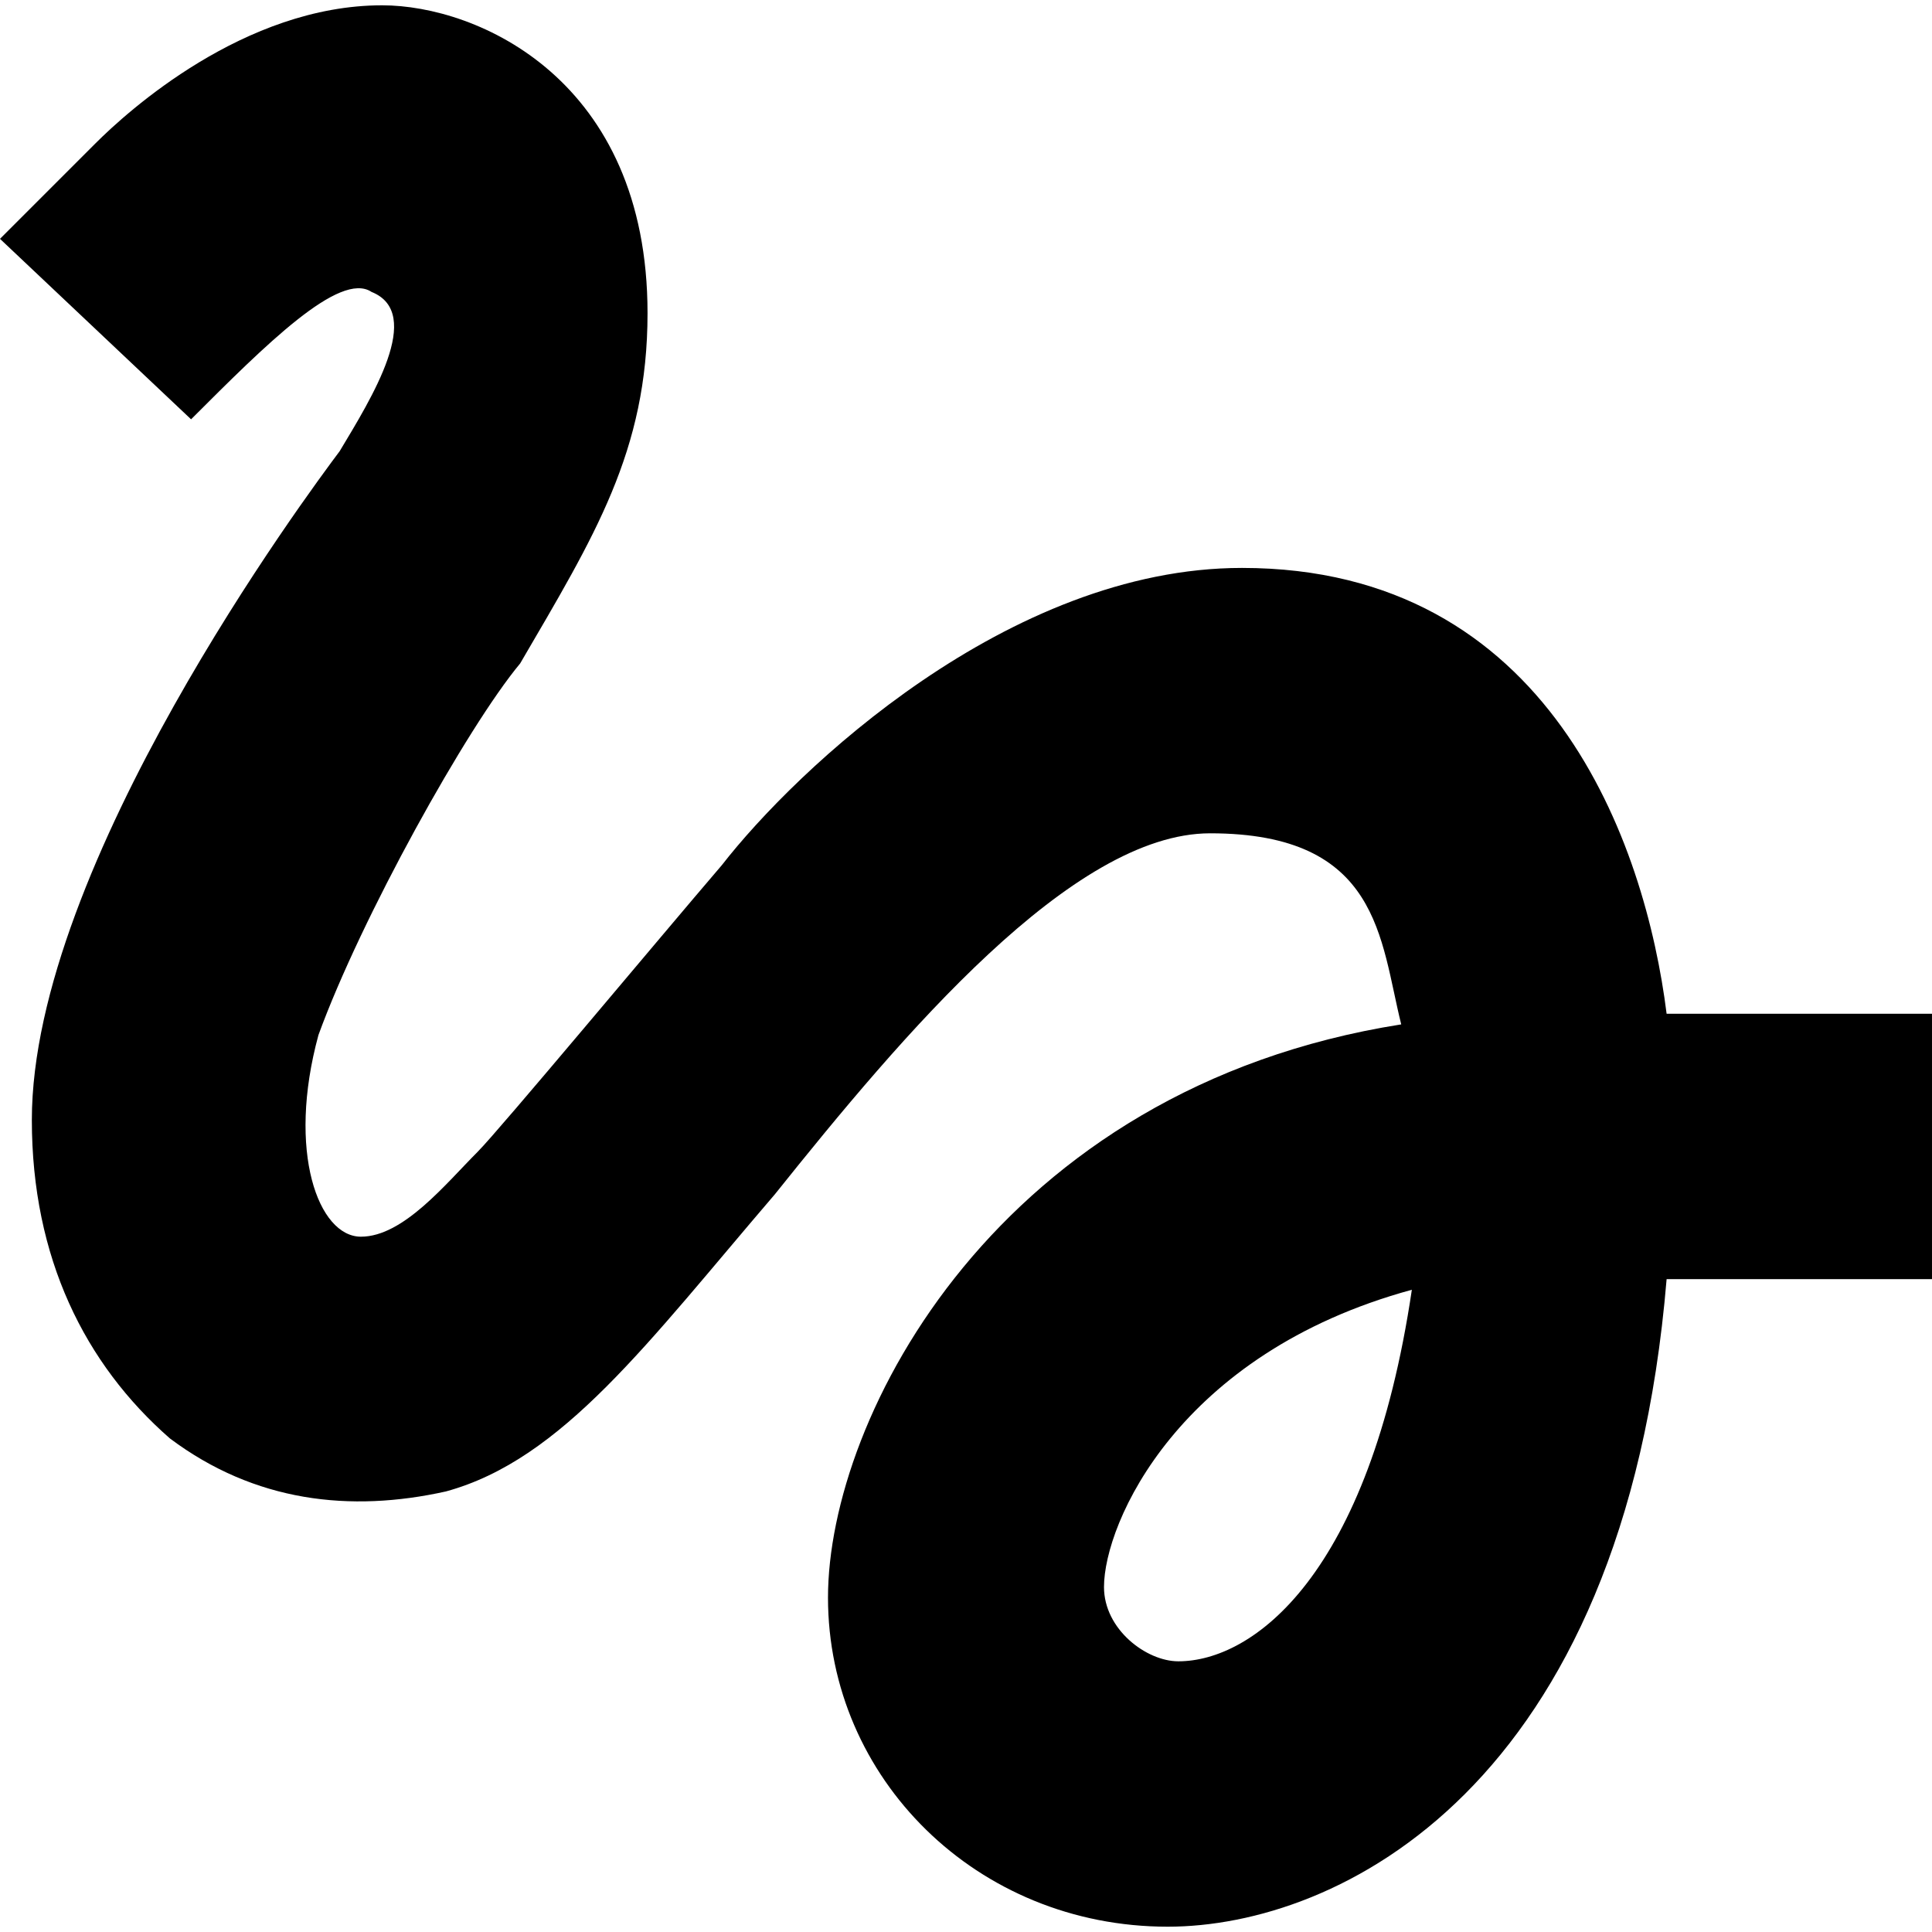
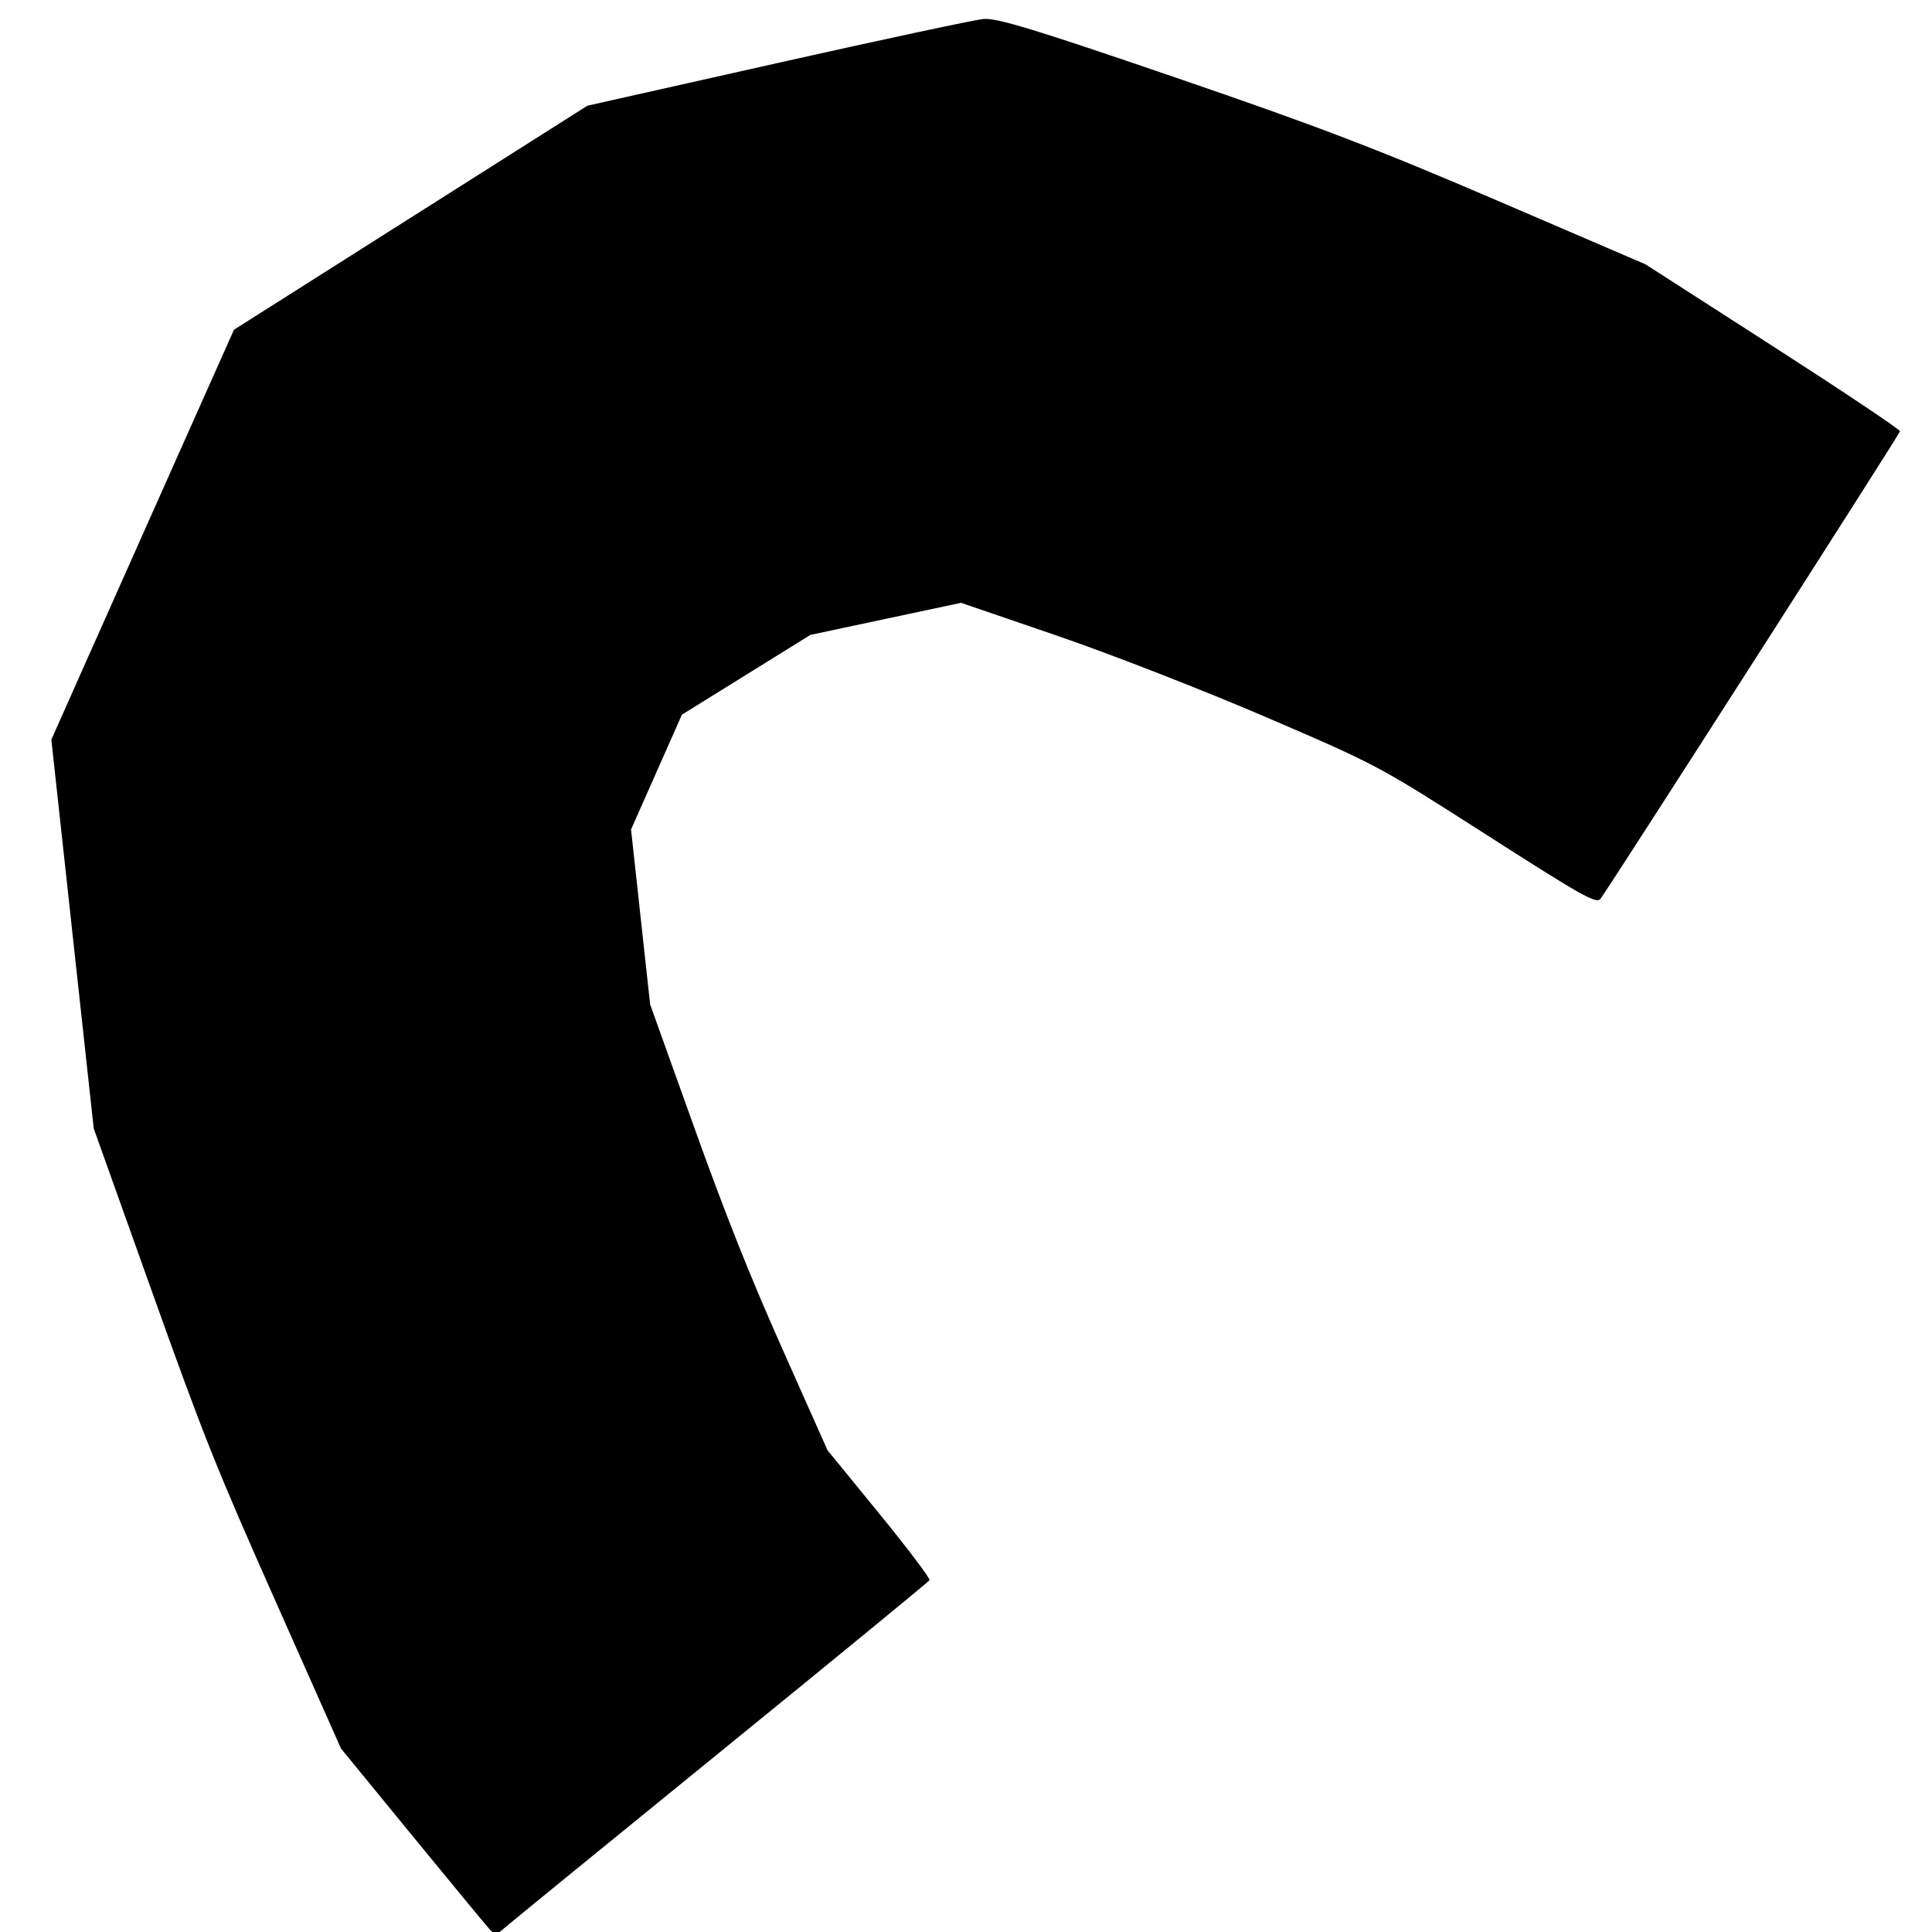
<svg xmlns="http://www.w3.org/2000/svg" version="1.1" id="Capa_1" x="0px" y="0px" width="464.1px" height="464.099px" viewBox="0 0 464.1 464.099" style="enable-background:new 0 0 464.1 464.099;" xml:space="preserve">
-   <g>
-     <g id="gesture">
-       <path d="M45.9,100.725c17.85-17.85,35.7-35.7,43.35-30.6c12.75,5.1,0,25.5-7.65,38.25c-7.65,10.2-73.95,99.45-73.95,160.65    c0,33.15,12.75,58.65,33.15,76.5c20.4,15.3,43.35,17.85,66.3,12.75c28.05-7.65,48.45-35.7,79.05-71.4    c30.6-38.25,71.401-86.7,104.549-86.7c40.801,0,40.801,25.5,45.9,45.9c-96.9,15.3-137.7,94.351-137.7,137.7s35.7,79.05,81.6,79.05    c40.801,0,109.65-33.149,119.85-155.55h63.75v-63.75h-63.75c-5.1-40.8-28.049-107.1-102-107.1c-56.1,0-107.1,48.45-124.95,71.4    c-15.3,17.85-53.55,63.75-58.65,68.851c-7.65,7.649-17.85,20.399-28.05,20.399c-10.2,0-17.85-20.399-10.2-48.45    c10.2-28.05,35.7-73.95,48.45-89.25c17.85-30.6,30.6-51,30.6-84.15c0-56.1-40.8-73.95-63.75-73.95c-33.15,0-61.2,25.5-68.85,33.15    S7.65,49.725,0,57.375L45.9,100.725z M283.051,399.075c-7.65,0-17.852-7.649-17.852-17.85c0-15.3,17.852-56.101,73.951-71.4    C328.949,378.675,300.9,399.075,283.051,399.075z" />
-     </g>
-   </g>
-   <g>
- </g>
-   <g>
- </g>
-   <g>
- </g>
-   <g>
- </g>
-   <g>
- </g>
-   <g>
- </g>
-   <g>
- </g>
-   <g>
- </g>
-   <g>
- </g>
-   <g>
- </g>
-   <g>
- </g>
-   <g>
- </g>
-   <g>
- </g>
-   <g>
- </g>
-   <g>
- </g>
+   <defs id="defs40" />
+   <g id="g7" />
+   <g id="g9" />
+   <g id="g11" />
+   <g id="g13" />
+   <g id="g15" />
+   <g id="g17" />
+   <g id="g19" />
+   <g id="g21" />
+   <g id="g23" />
+   <g id="g25" />
+   <g id="g27" />
+   <g id="g29" />
+   <g id="g31" />
+   <g id="g33" />
+   <g id="g35" />
+   <path style="fill:#000000;stroke-width:0.873" d="m 117.6,463.425 c -0.799,-0.868 -9.155,-10.985 -18.568,-22.482 L 81.918,420.04 66.106,384.455 C 51.858,352.39 48.92,345.023 36.405,309.978 l -13.889,-38.892 -5.091,-46.704 -5.091,-46.704 7.53,-16.934 c 4.142,-9.314 14.012,-31.469 21.933,-49.235 L 56.202,79.207 76.57,66.299 C 87.772,59.199 106.873,47.091 119.016,39.392 L 141.096,25.393 186.687,15.159 c 25.075,-5.629 47.384,-10.398 49.574,-10.599 3.199,-0.293 12.243,2.464 45.999,14.023 34.325,11.754 48.515,17.181 77.516,29.648 l 35.499,15.26 30.623,19.695 c 16.842,10.832 30.576,20.019 30.52,20.416 -0.099,0.693 -69.718,109.352 -71.96,112.312 -0.963,1.272 -4.326,-0.617 -27.293,-15.322 -26.184,-16.765 -26.206,-16.777 -53.174,-28.377 -14.838,-6.383 -37.363,-15.16 -50.055,-19.506 l -23.076,-7.901 -18.091,3.851 -18.091,3.851 -15.436,9.584 -15.436,9.584 -6.109,13.793 -6.109,13.793 2.292,21.004 2.292,21.004 10.5,29.294 c 7.638,21.309 13.445,35.906 21.305,53.551 l 10.806,24.256 12.46,15.264 c 6.853,8.395 12.273,15.575 12.045,15.955 -0.228,0.38 -22.878,18.962 -50.332,41.292 -27.455,22.33 -50.813,41.392 -51.908,42.36 -1.827,1.615 -2.109,1.63 -3.444,0.181 z" id="path55" />
</svg>
